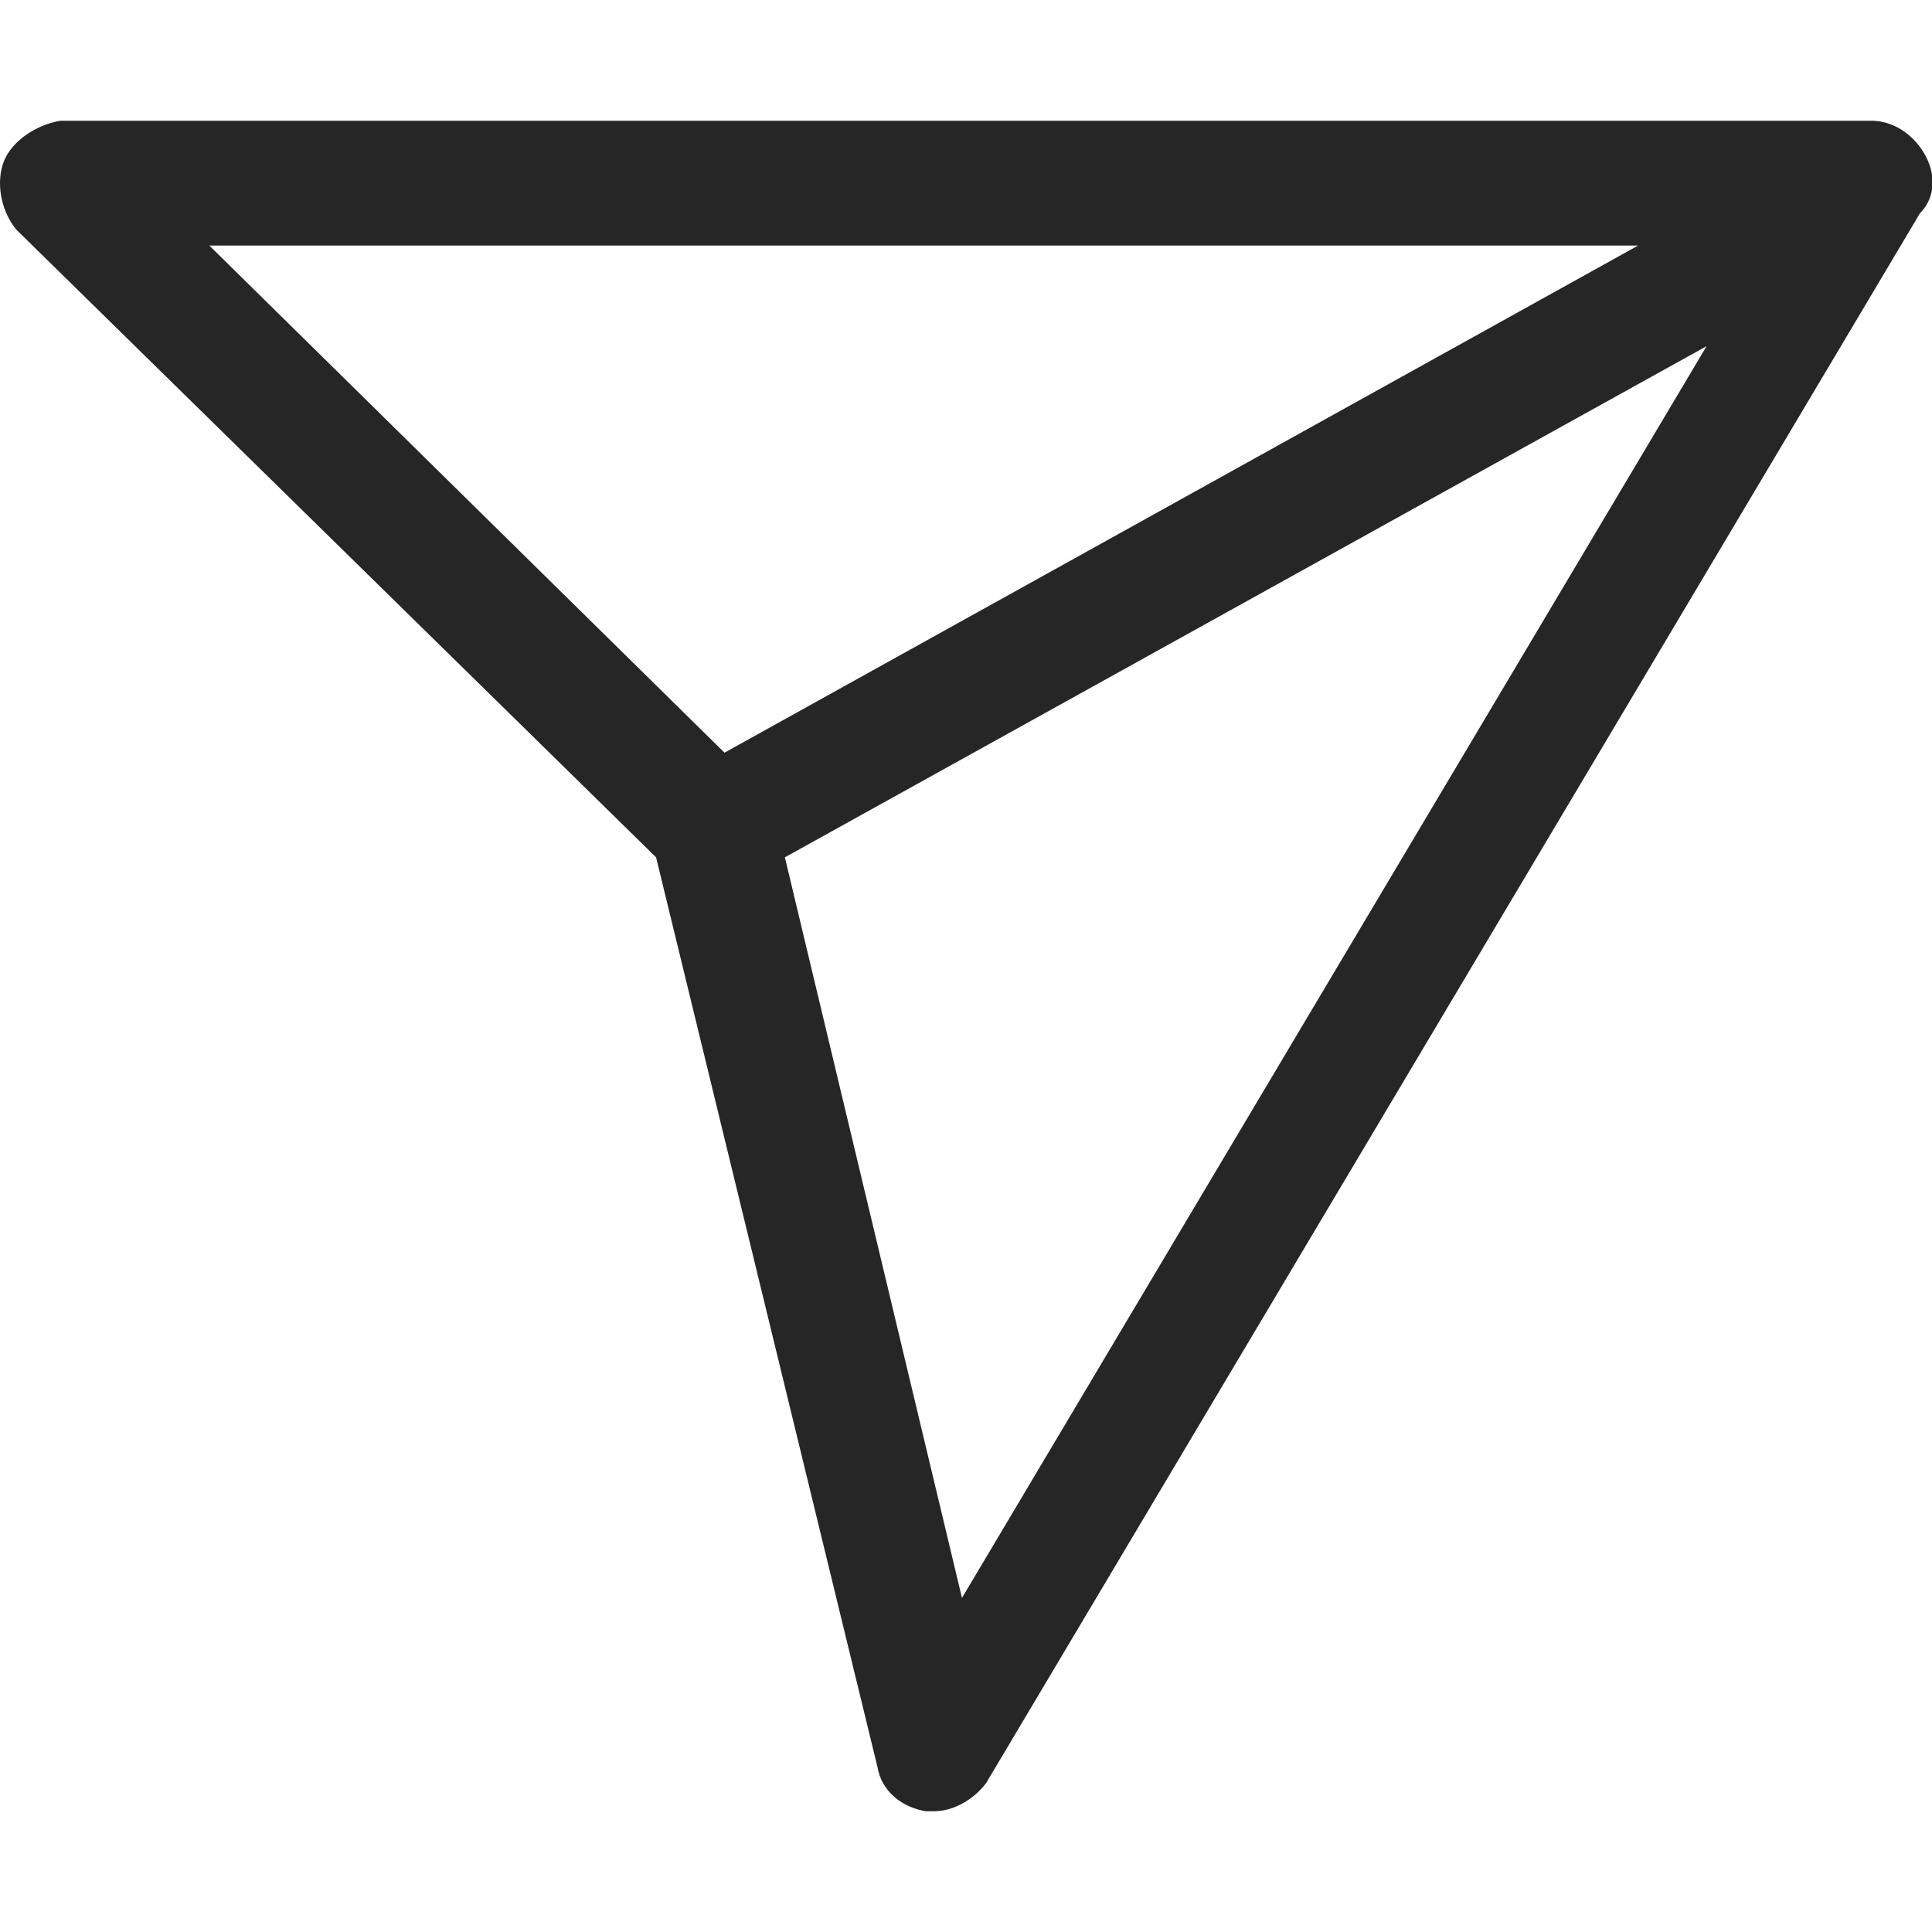
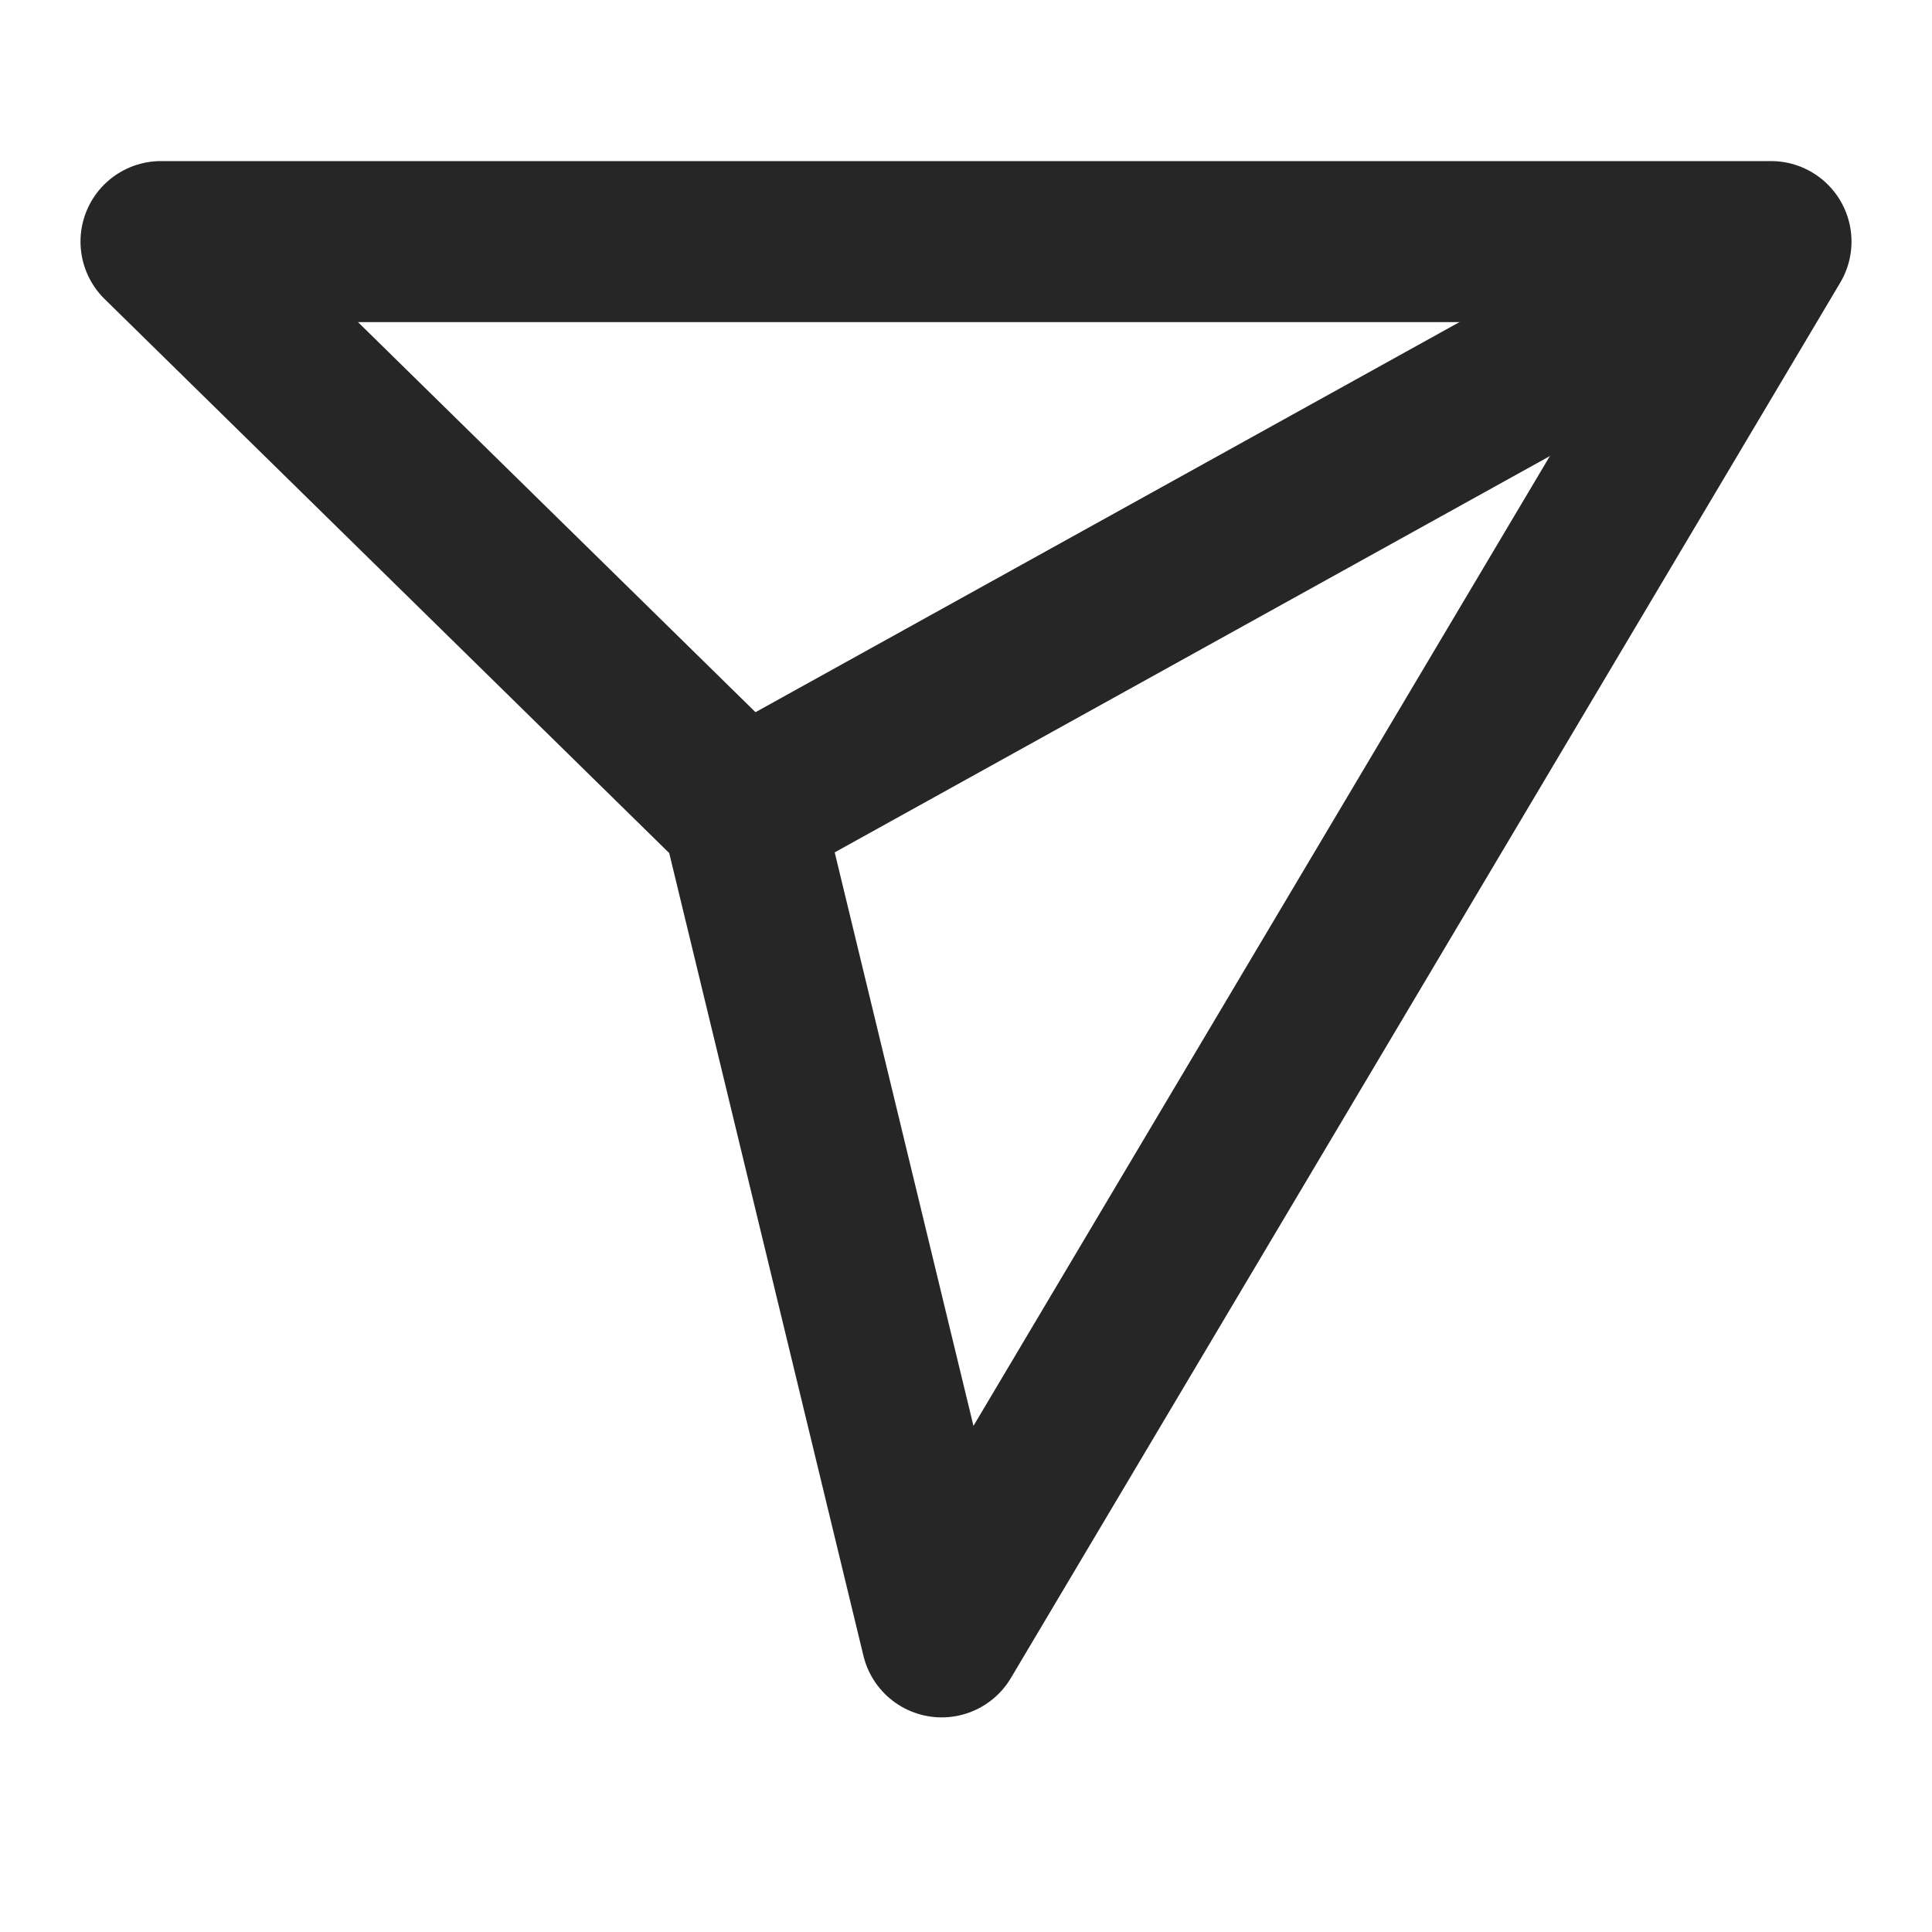
- <svg aria-label="게시물 공유" color="#262626" fill="#262626" height="24" role="img" viewBox="0 0 48 48" width="24">
-   <path d="M47.8 3.8c-.3-.5-.8-.8-1.3-.8h-45C.9 3.1.3 3.5.1 4S0 5.2.4 5.7l15.9 15.6 5.5 22.6c.1.6.6 1 1.2 1.1h.2c.5 0 1-.3 1.3-.7l23.2-39c.4-.4.4-1 .1-1.5zM5.2 6.1h35.5L18 18.7 5.2 6.1zm18.7 33.6l-4.4-18.4L42.4 8.6 23.9 39.7z" />
+ <svg aria-label="게시물 공유" class="_8-yf5" color="#262626" fill="#262626" height="24" role="img" viewBox="0 0 24 24" width="24">
+   <line fill="none" stroke="currentColor" stroke-linejoin="round" stroke-width="2" x1="22" x2="9.218" y1="3" y2="10.083" />
+   <polygon fill="none" points="11.698 20.334 22 3.001 2 3.001 9.218 10.084 11.698 20.334" stroke="currentColor" stroke-linejoin="round" stroke-width="2" />
</svg>
